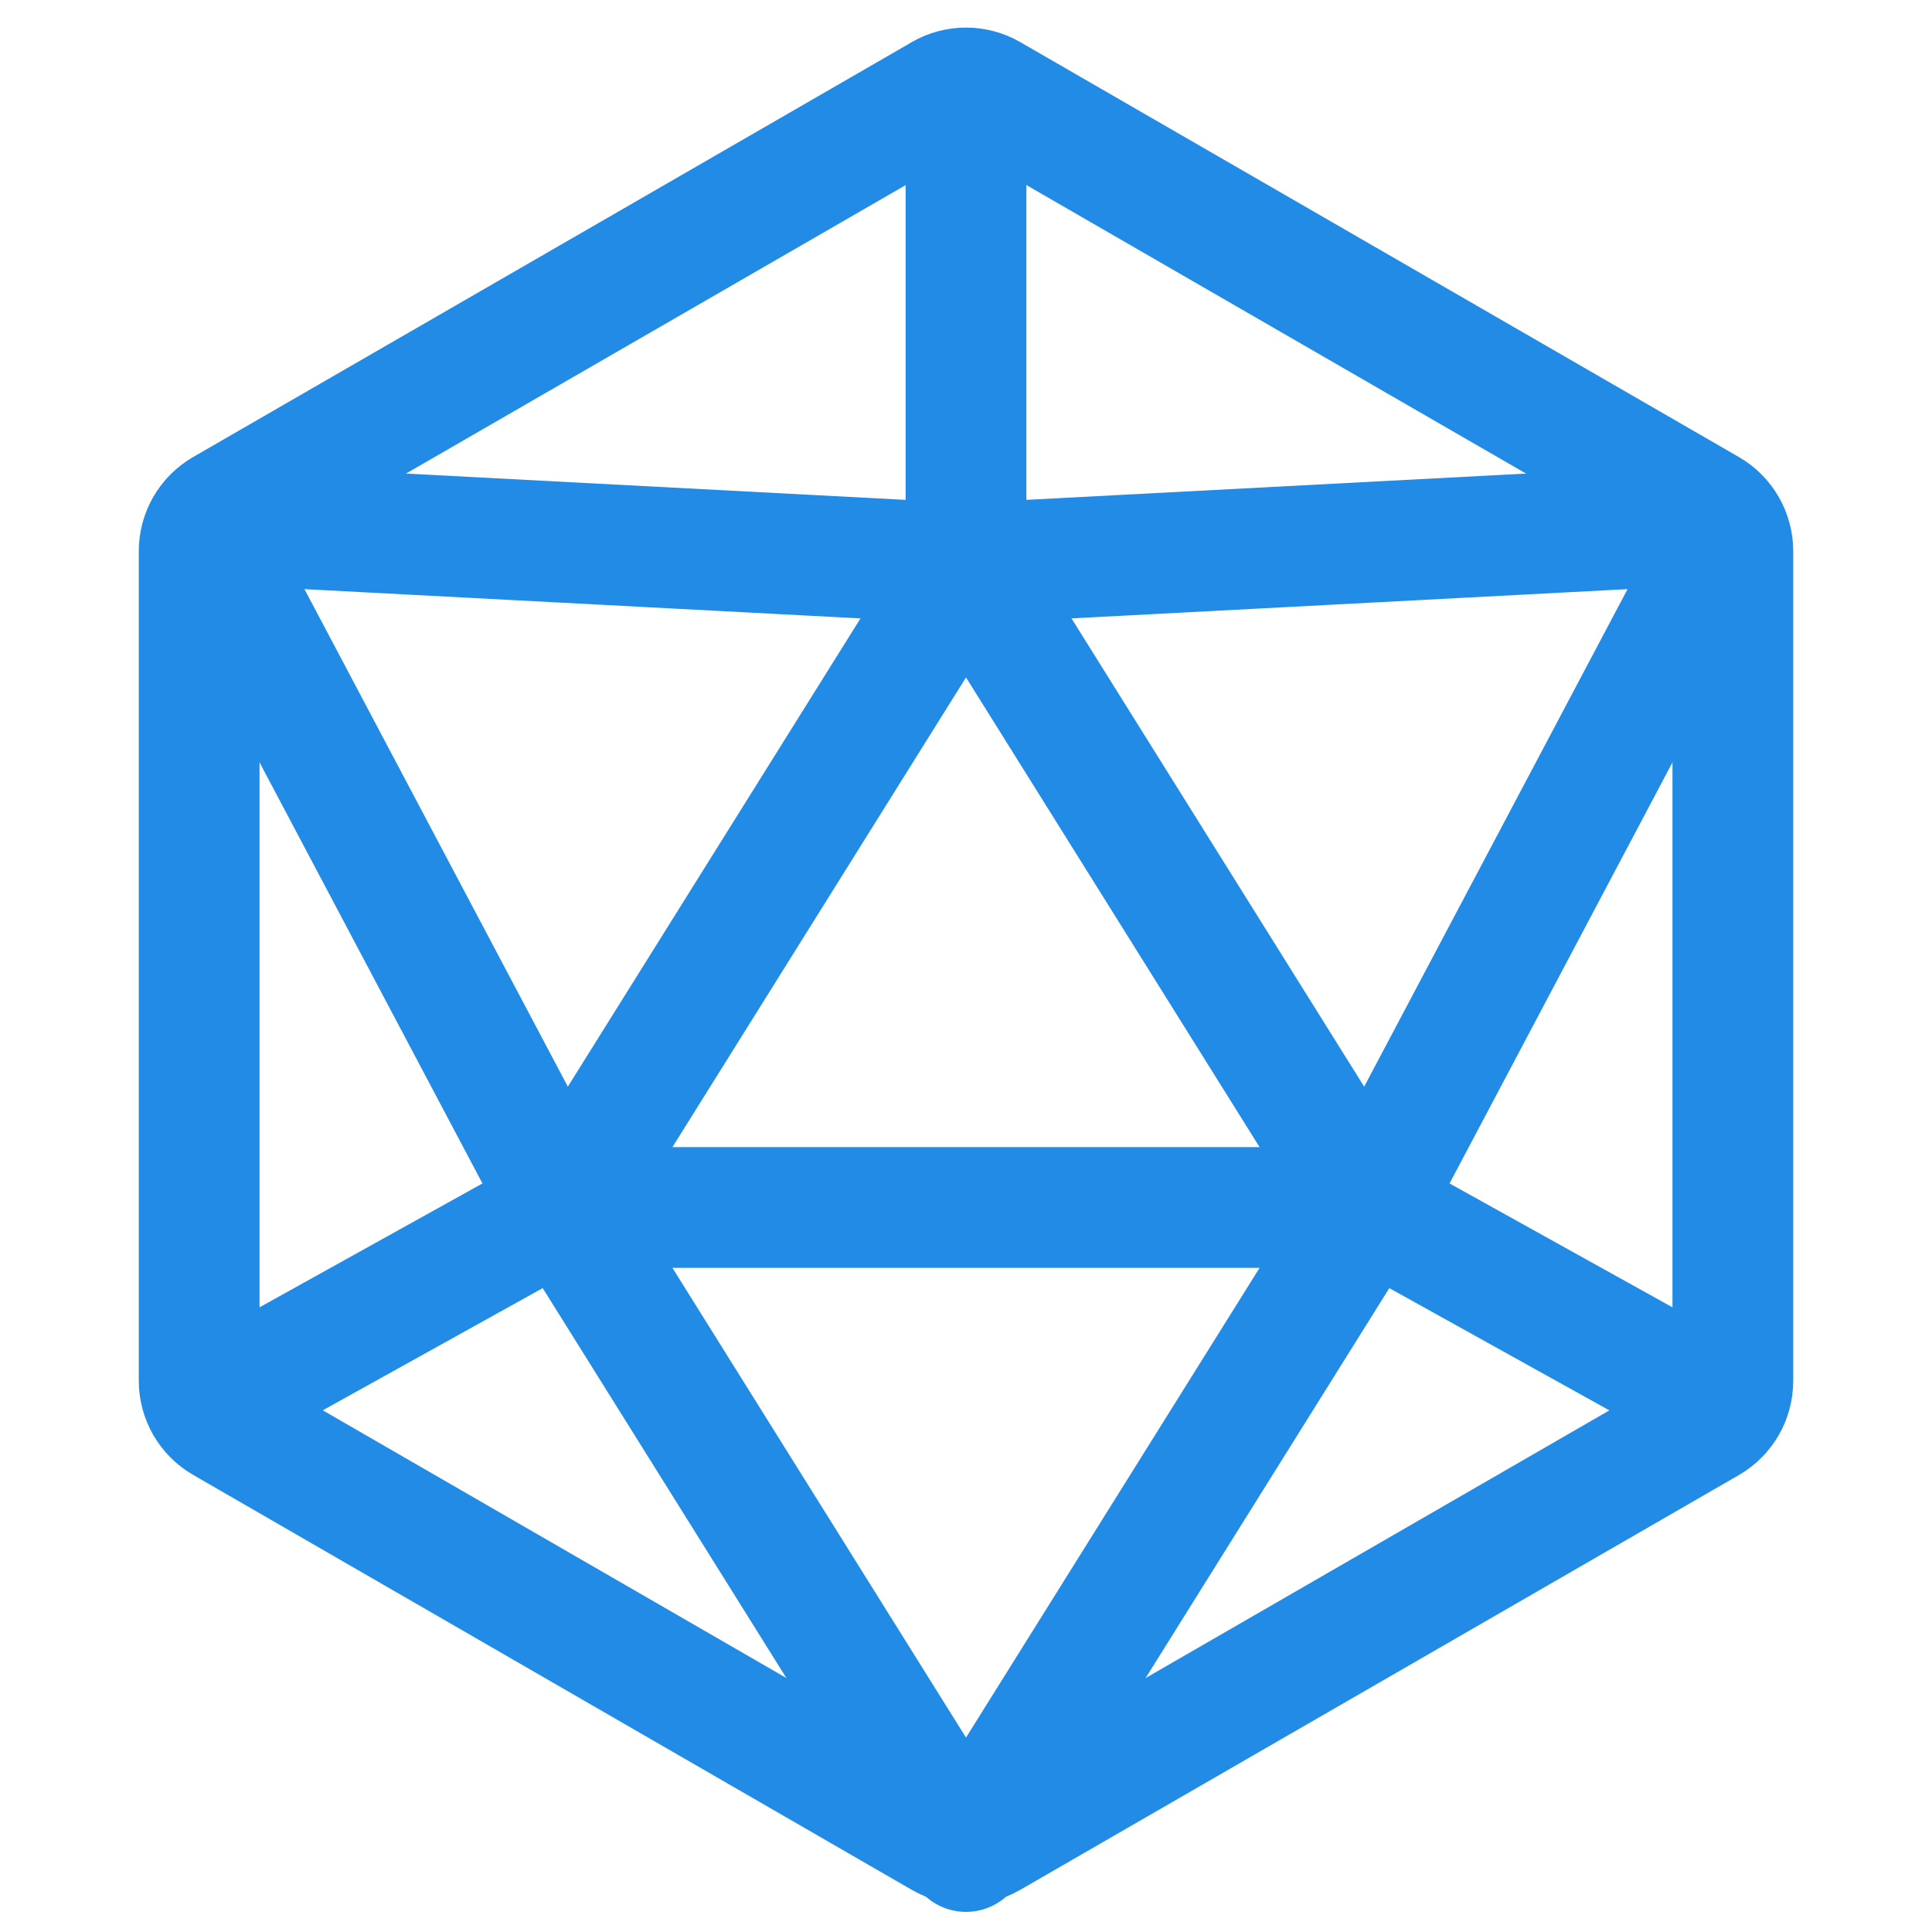
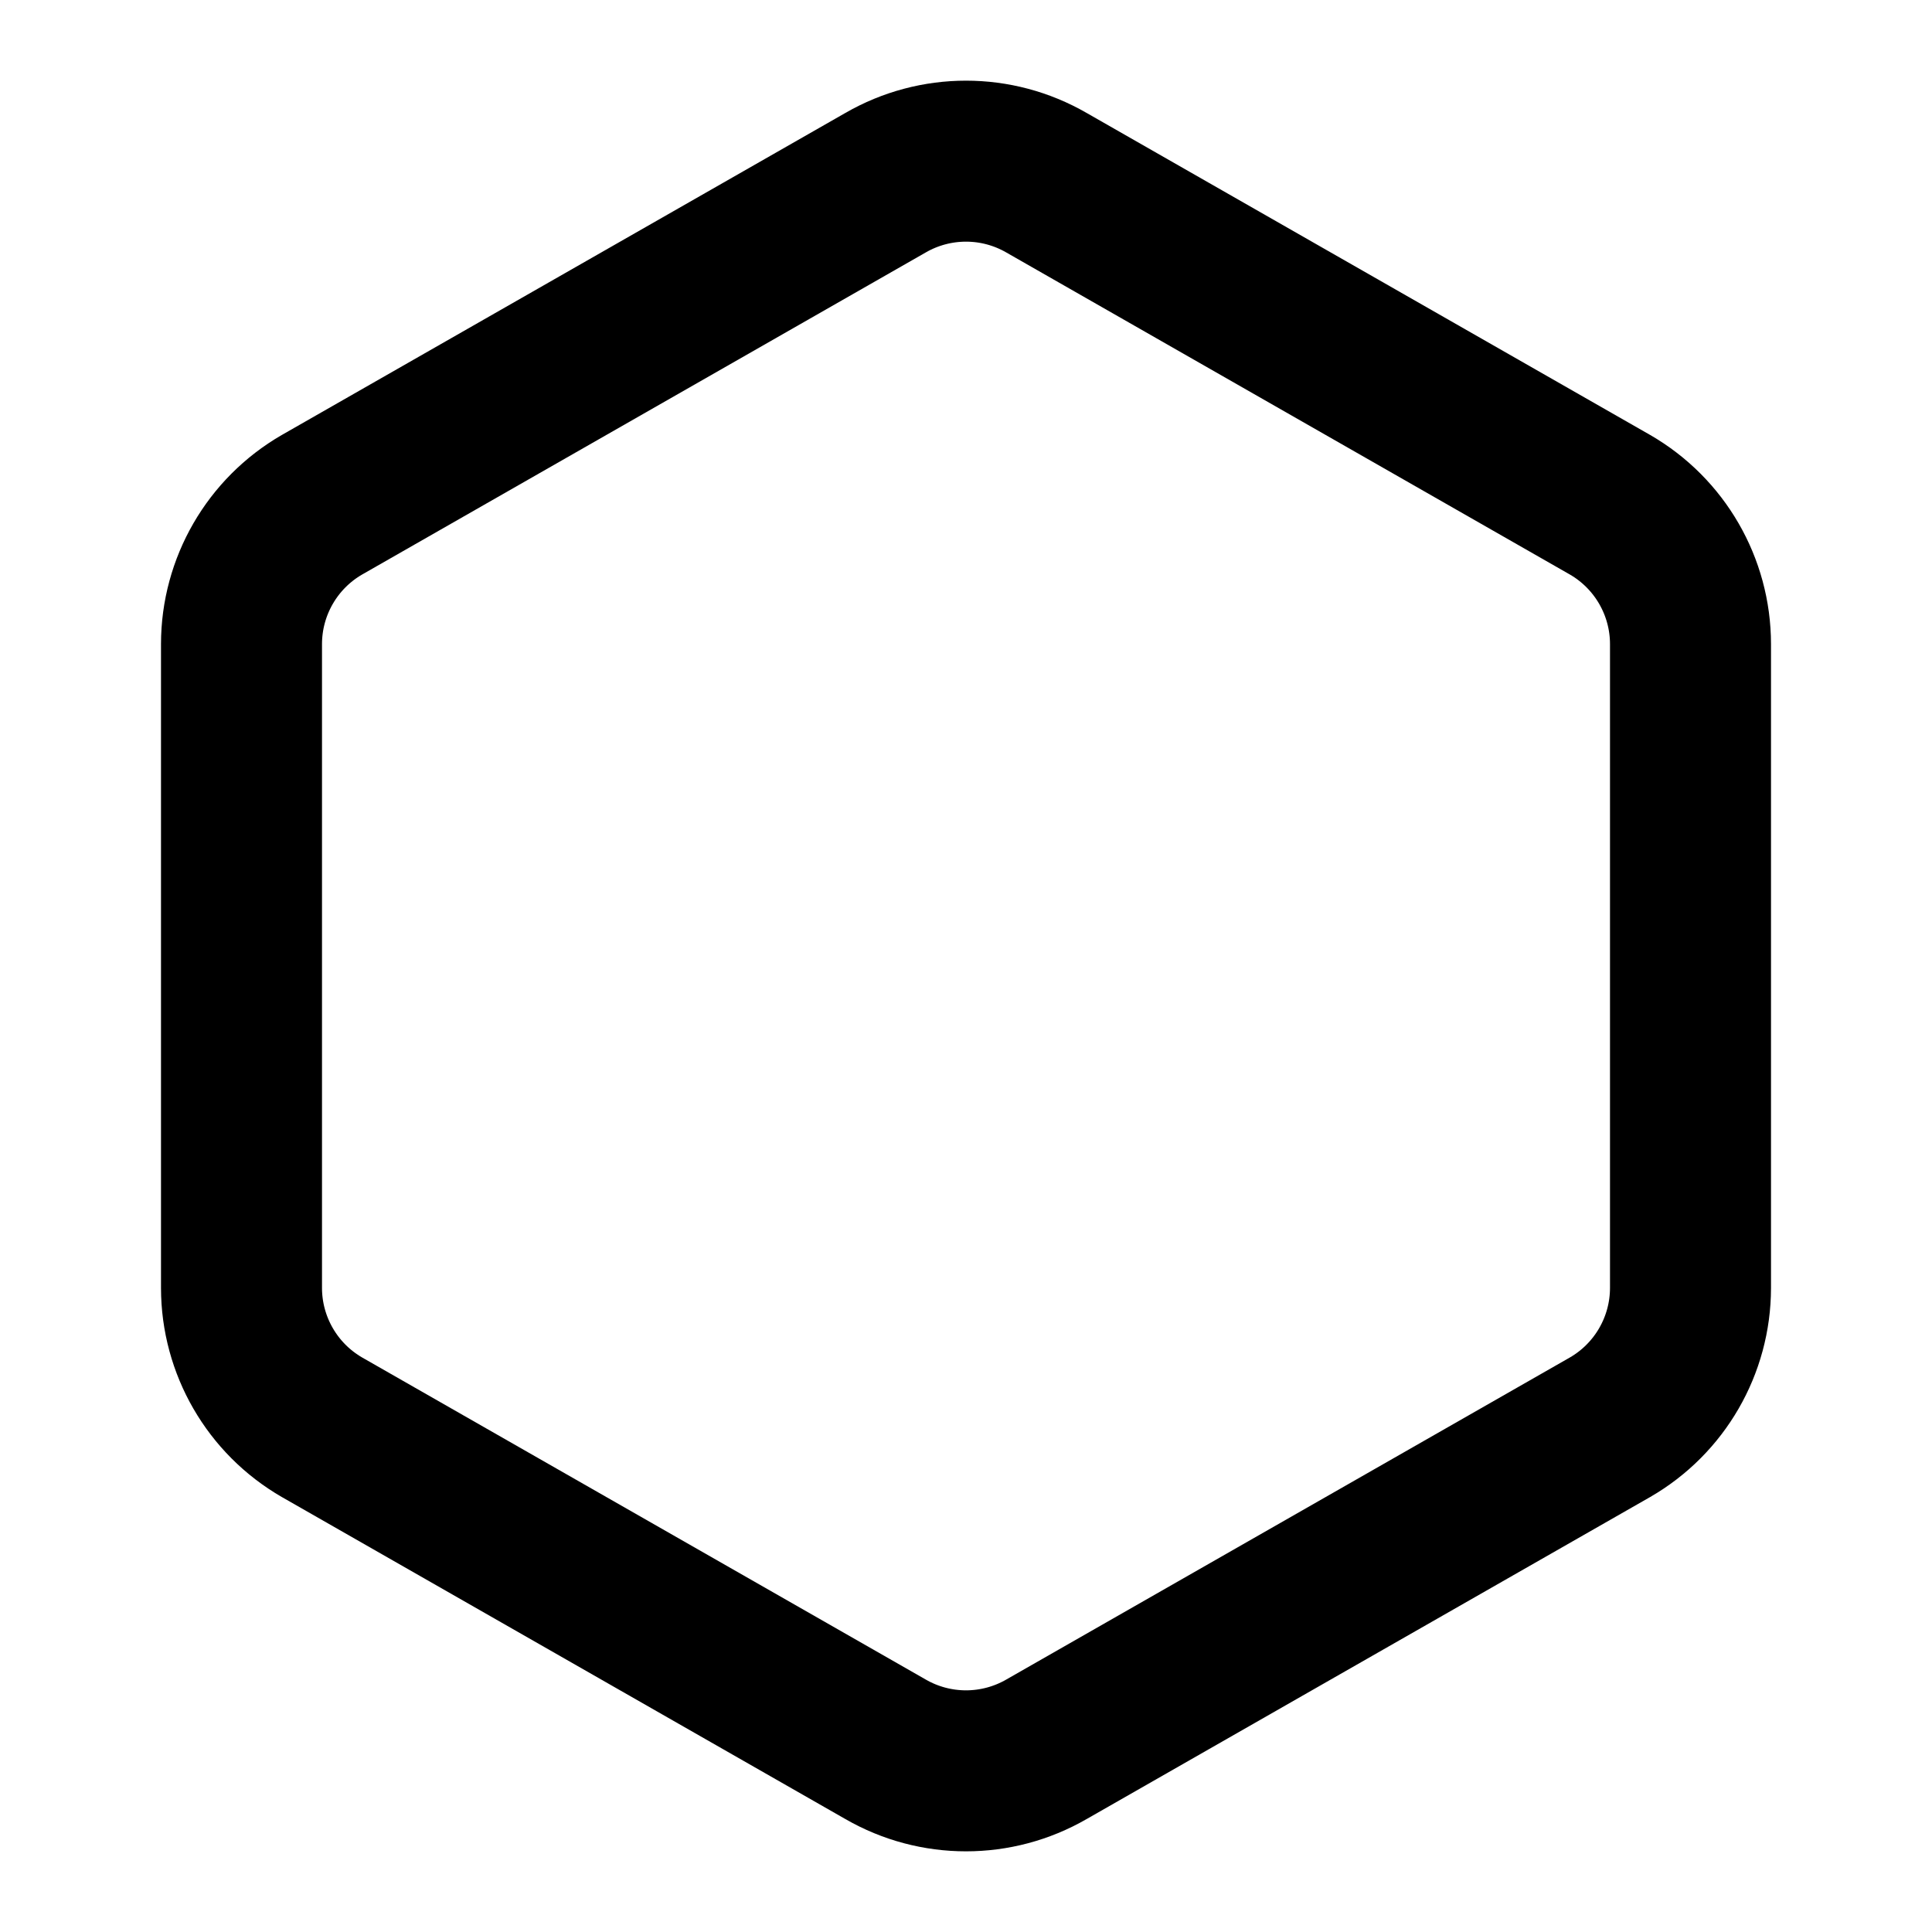
- <svg xmlns="http://www.w3.org/2000/svg" width="24px" height="24px" viewBox="0 0 24 24" stroke-width="1.5" fill="none" color="#228be6">
-   <path d="M11.7 1.173a.6.6 0 01.6 0l8.926 5.154a.6.6 0 01.3.52v10.307a.6.6 0 01-.3.52L12.3 22.826a.6.6 0 01-.6 0l-8.926-5.154a.6.6 0 01-.3-.52V6.847a.6.6 0 01.3-.52L11.7 1.174z" stroke="#228be6" stroke-width="1.5" stroke-linecap="round" stroke-linejoin="round" />
-   <path d="M17 15H7l5-8 5 8z" stroke="#228be6" stroke-width="1.5" stroke-linecap="round" stroke-linejoin="round" />
-   <path d="M2.5 6.5L12 7M2.5 6.5L7 15M21.5 6.5L17 15M21.5 6.5L12 7V1M21.5 17.5L17 15M2.5 17.5L7 15M7 15l5 8 5-8" stroke="#228be6" stroke-width="1.5" stroke-linejoin="round" />
+ <svg xmlns="http://www.w3.org/2000/svg" width="24" height="24" viewBox="0 0 24 24" fill="none" stroke="currentColor" stroke-width="2" stroke-linecap="round" stroke-linejoin="round" class="lucide lucide-hexagon">
+   <path d="M21 16V8a2 2 0 0 0-1-1.73l-7-4a2 2 0 0 0-2 0l-7 4A2 2 0 0 0 3 8v8a2 2 0 0 0 1 1.73l7 4a2 2 0 0 0 2 0l7-4A2 2 0 0 0 21 16z" />
</svg>
